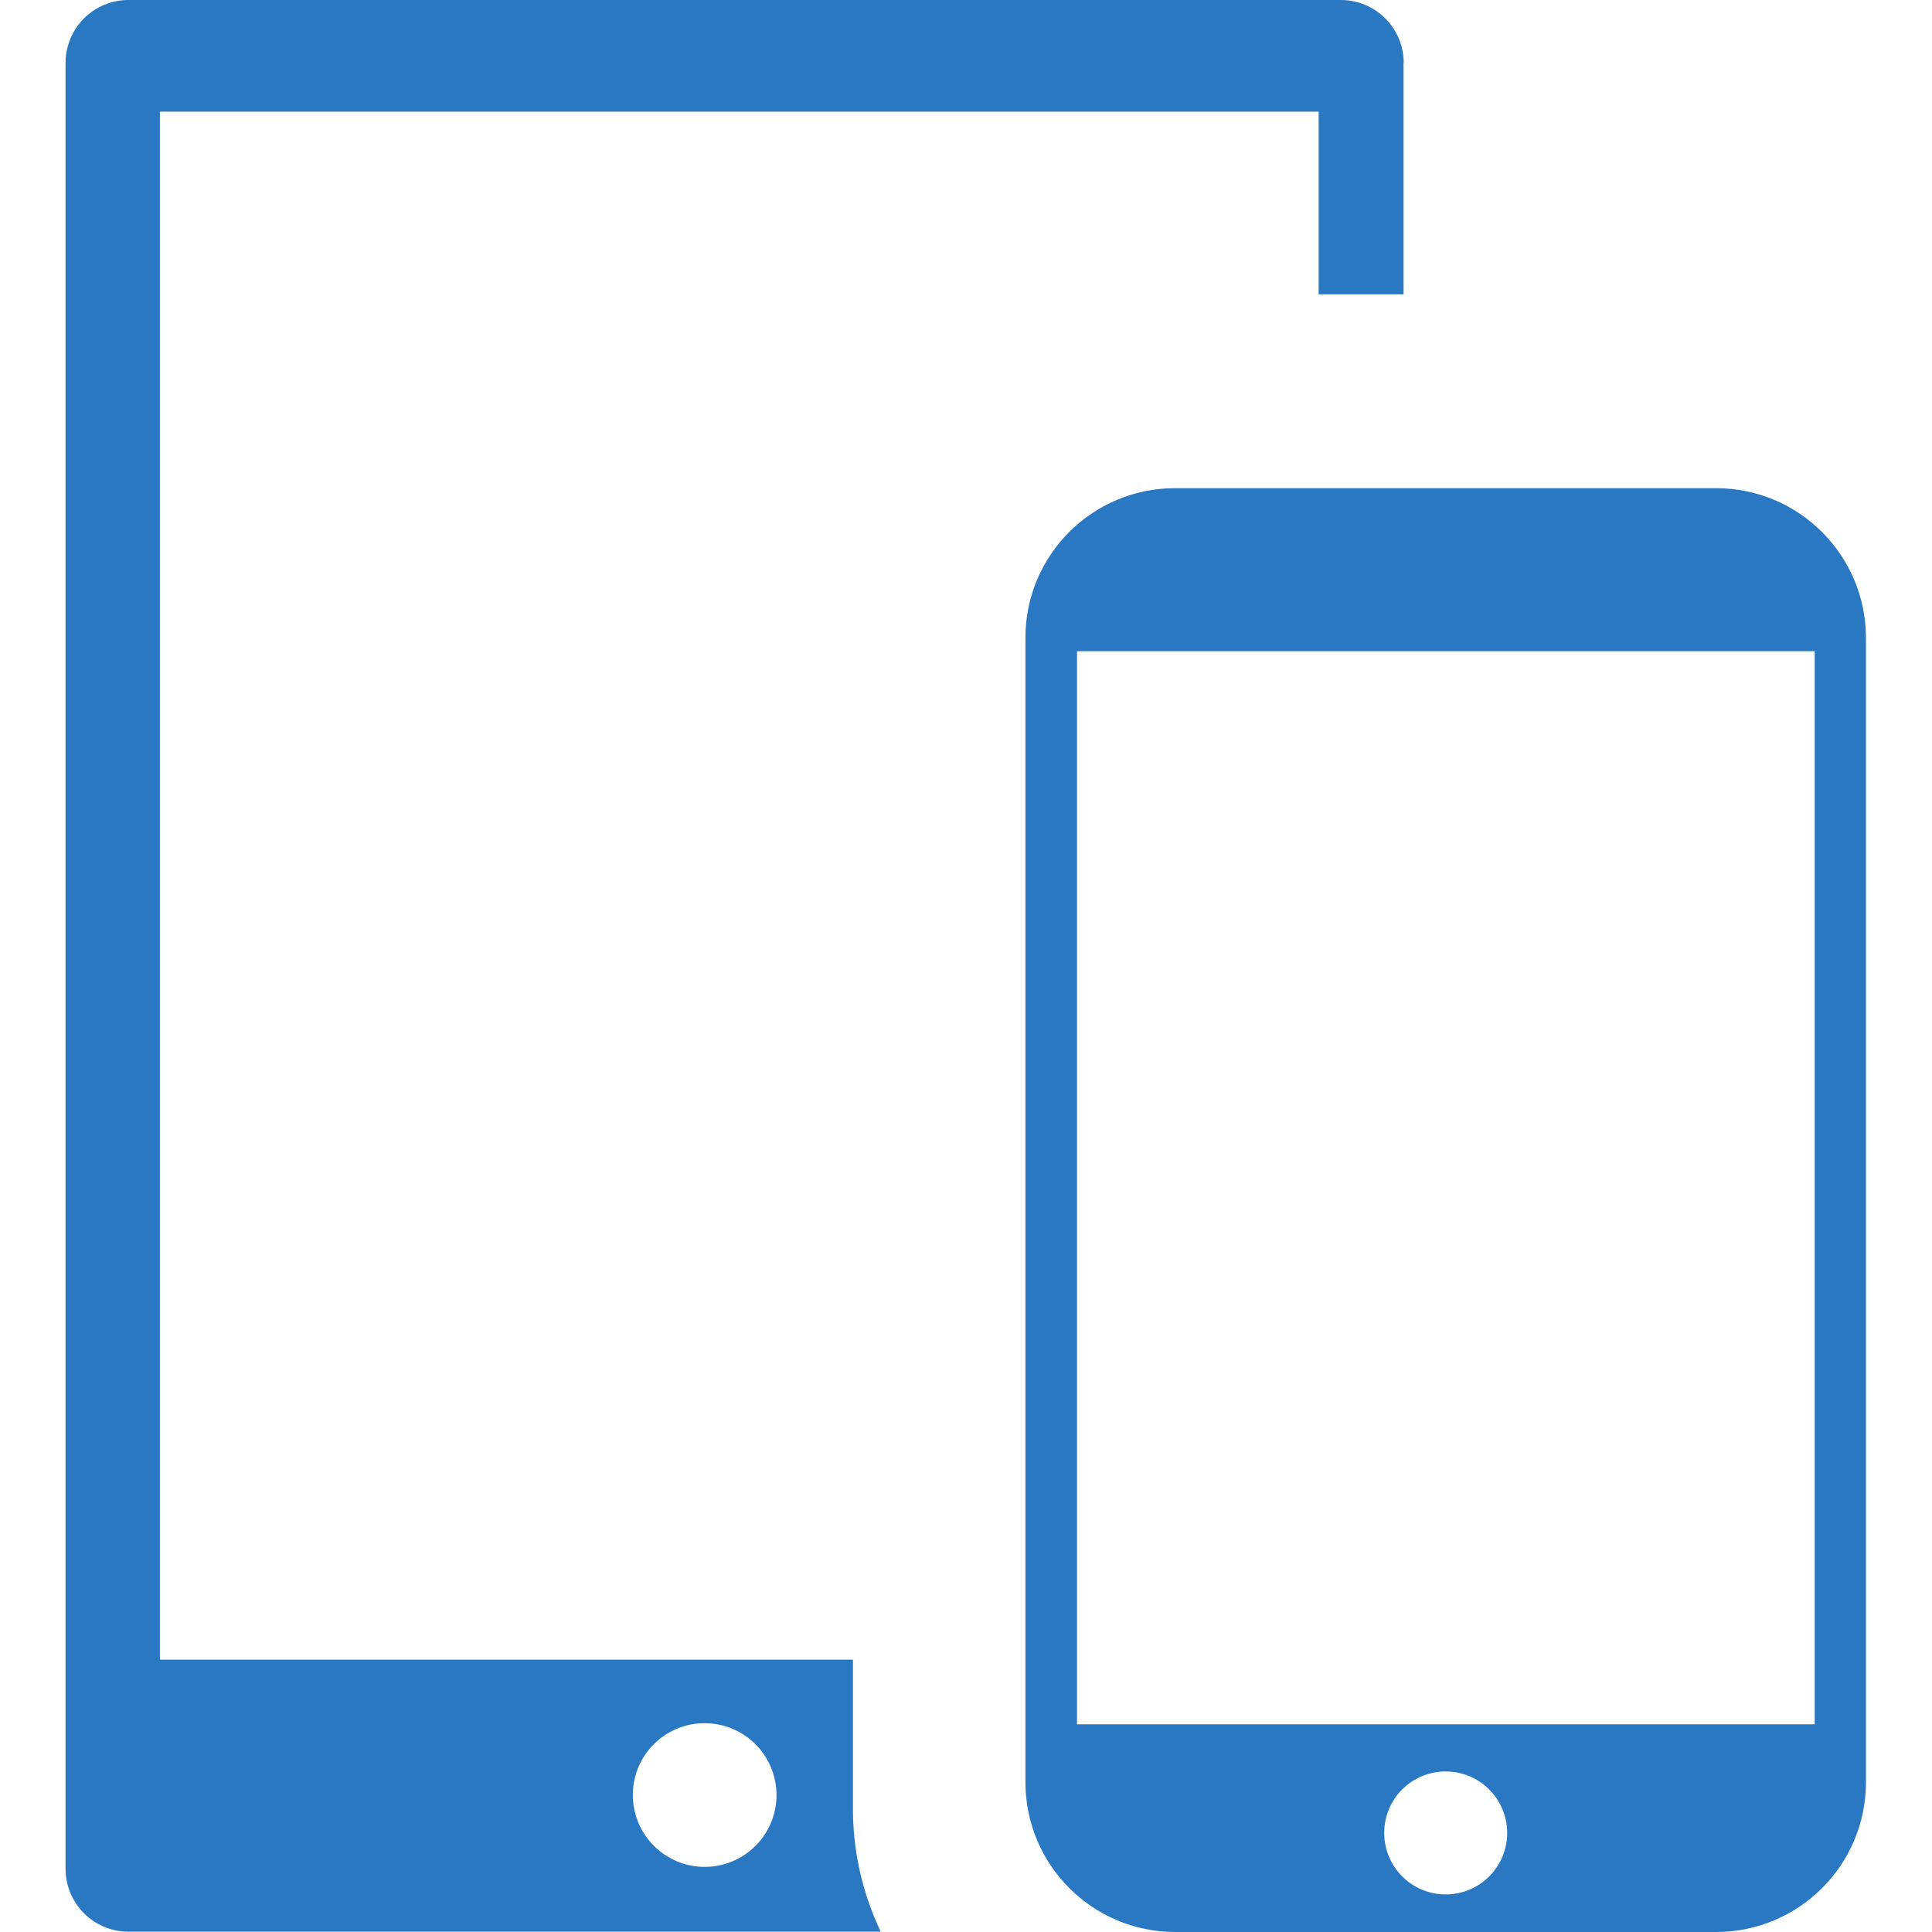
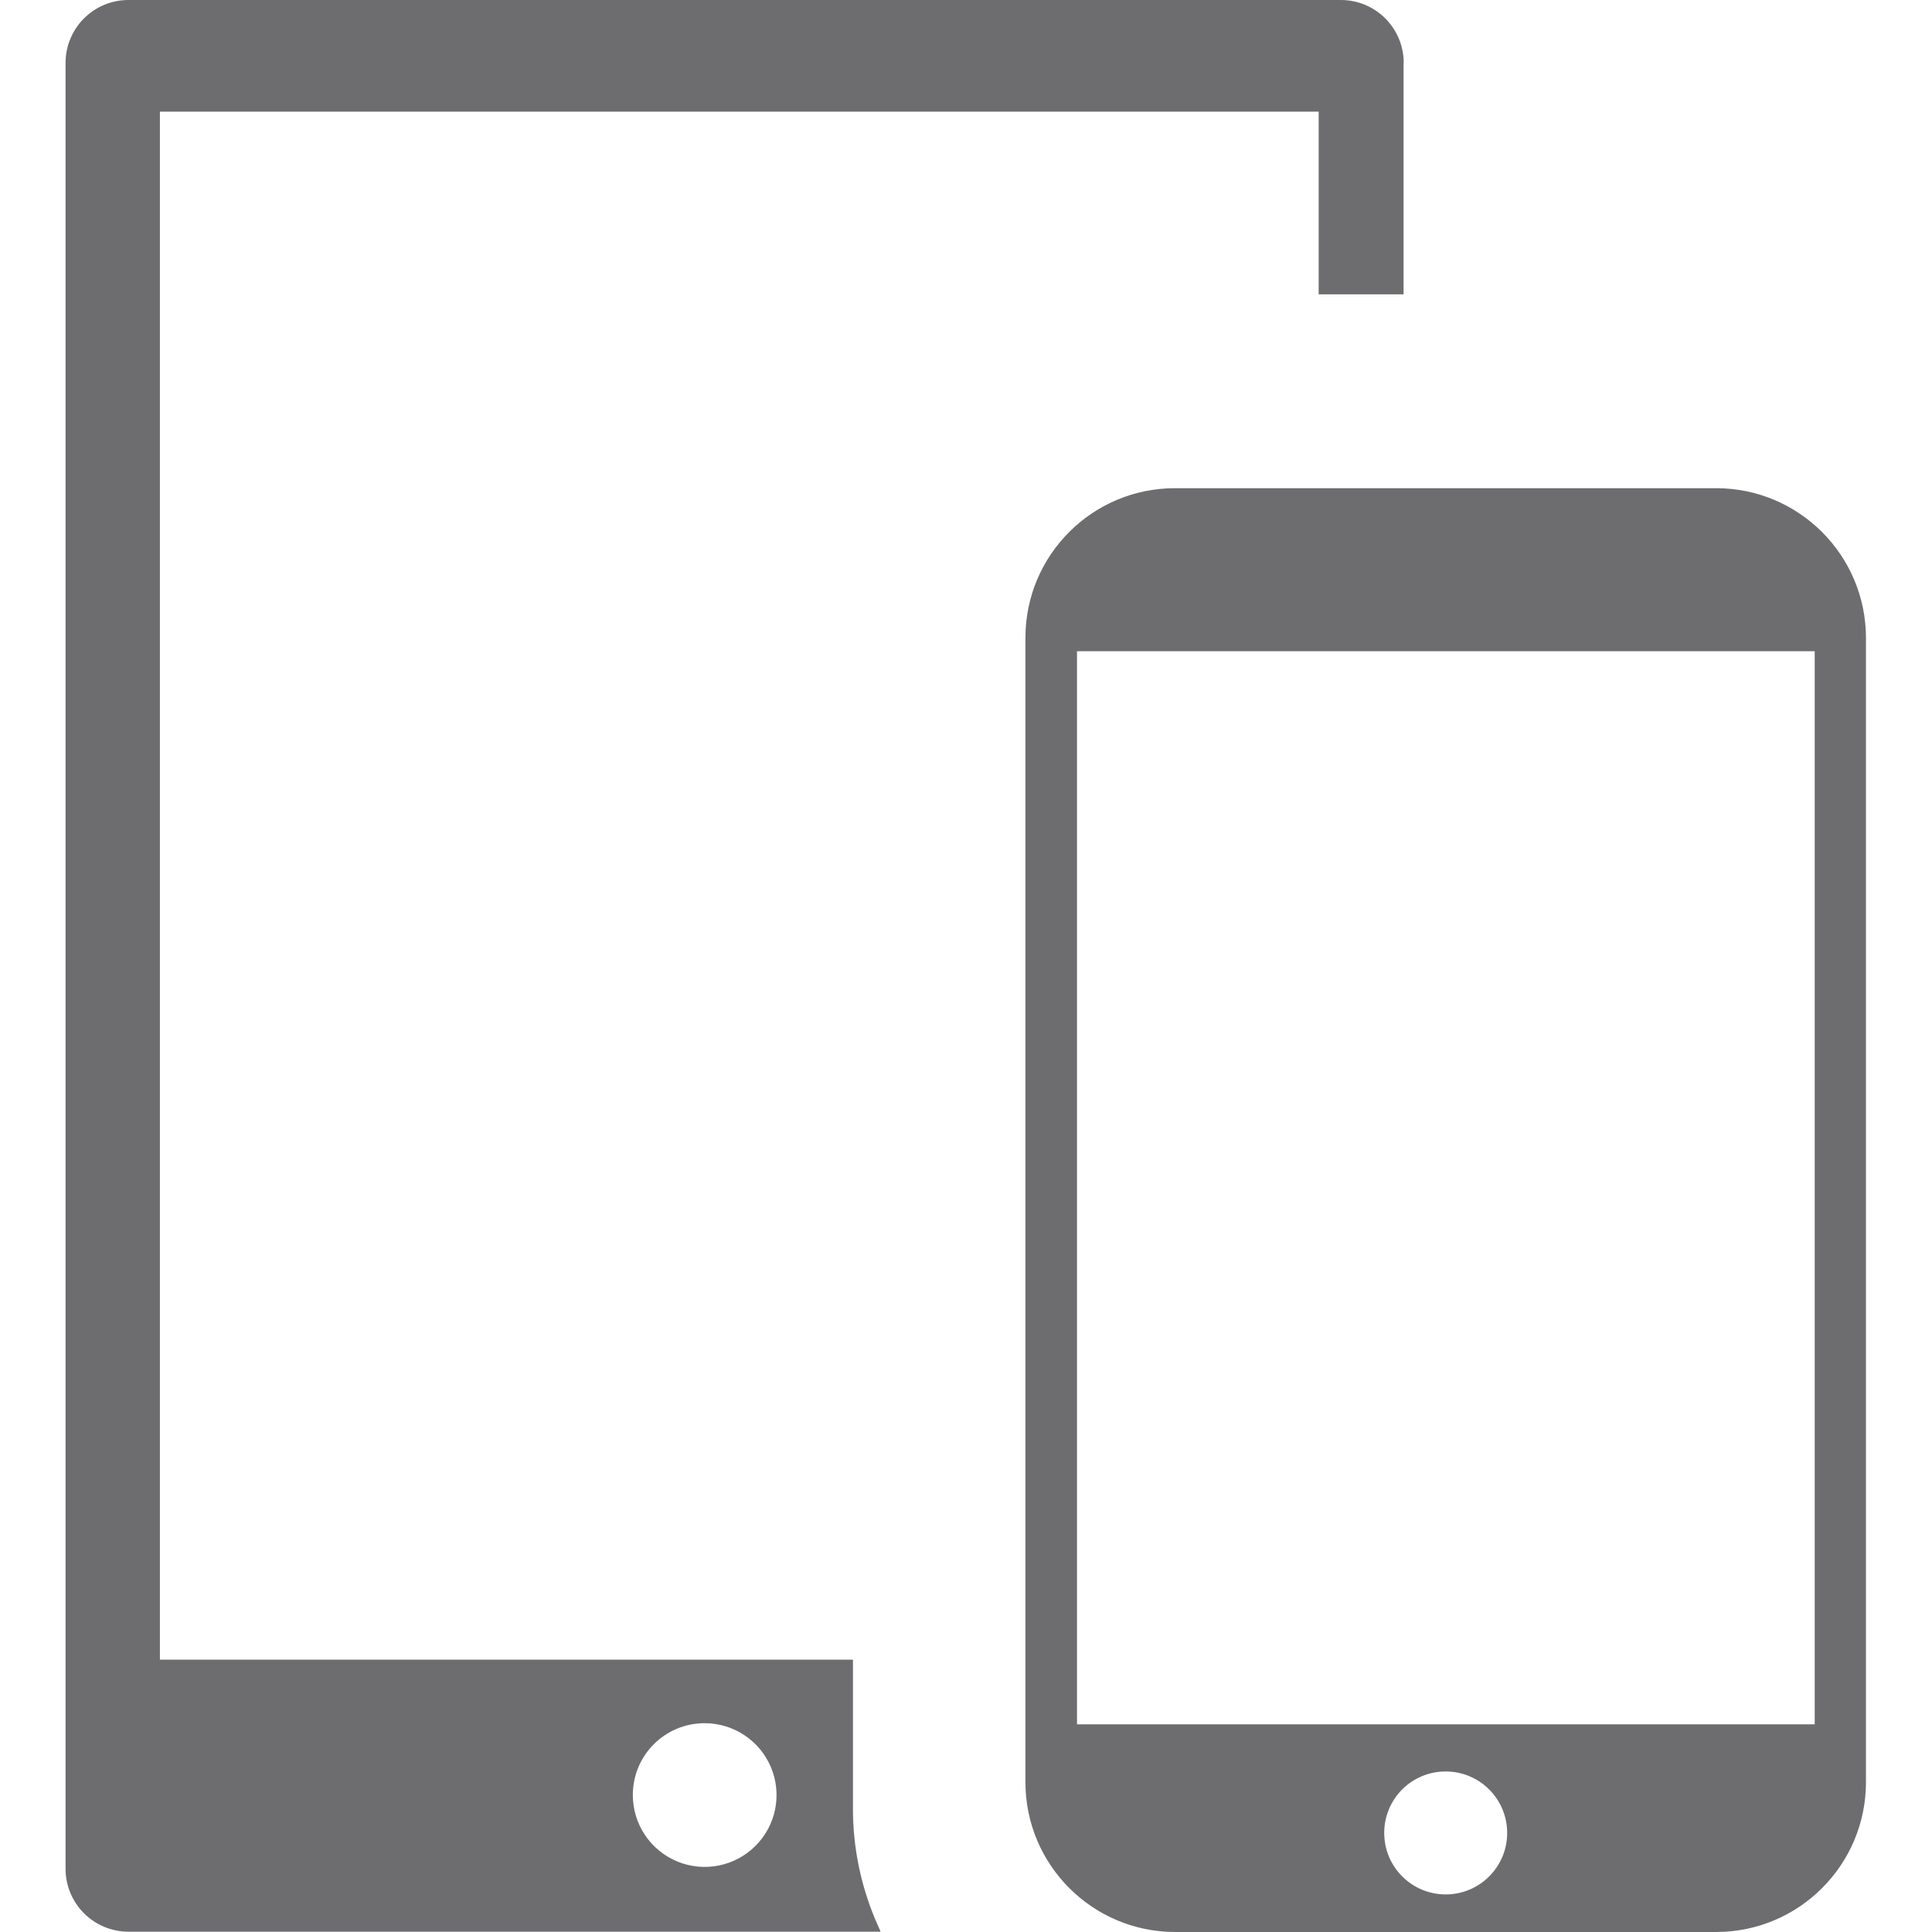
<svg xmlns="http://www.w3.org/2000/svg" width="16" height="16" viewBox="0 0 114.54 122.88">
-   <path d="M85.1 4v14.72h-5.4V7.1H6v98.46h44.08v9.5a18.13 18.13 0 0 0 1.41 7l.35.8H4a4 4 0 0 1-4-4V4a4 4 0 0 1 4-4h77.11a4 4 0 0 1 4 4zM70.56 31.05H105a9.53 9.53 0 0 1 9.51 9.51v72.81a9.53 9.53 0 0 1-9.51 9.51H70.56a9.53 9.53 0 0 1-9.51-9.51V40.55a9.51 9.51 0 0 1 9.51-9.5zm-6.23 78.62h46.92V41.42H64.33v68.25zm23.45 3a3.91 3.91 0 1 1-3.91 3.91 3.9 3.9 0 0 1 3.91-3.91zm-47.14-3.07a4.57 4.57 0 1 1-4.56 4.56 4.56 4.56 0 0 1 4.56-4.56z" fill="#2b78c2" fill-rule="evenodd" />
+   <path d="M85.1 4v14.72h-5.4V7.1H6v98.46h44.08v9.5a18.13 18.13 0 0 0 1.41 7l.35.8H4a4 4 0 0 1-4-4V4a4 4 0 0 1 4-4h77.11a4 4 0 0 1 4 4zM70.56 31.05H105a9.53 9.53 0 0 1 9.51 9.51v72.81a9.53 9.53 0 0 1-9.51 9.51H70.56a9.53 9.53 0 0 1-9.51-9.51V40.55a9.51 9.51 0 0 1 9.51-9.5zm-6.23 78.62h46.92V41.42H64.33v68.25zm23.45 3a3.91 3.91 0 1 1-3.91 3.91 3.9 3.9 0 0 1 3.91-3.91zm-47.14-3.07a4.57 4.57 0 1 1-4.56 4.56 4.56 4.56 0 0 1 4.56-4.56z" fill="#6d6d70" fill-rule="evenodd" />
</svg>
